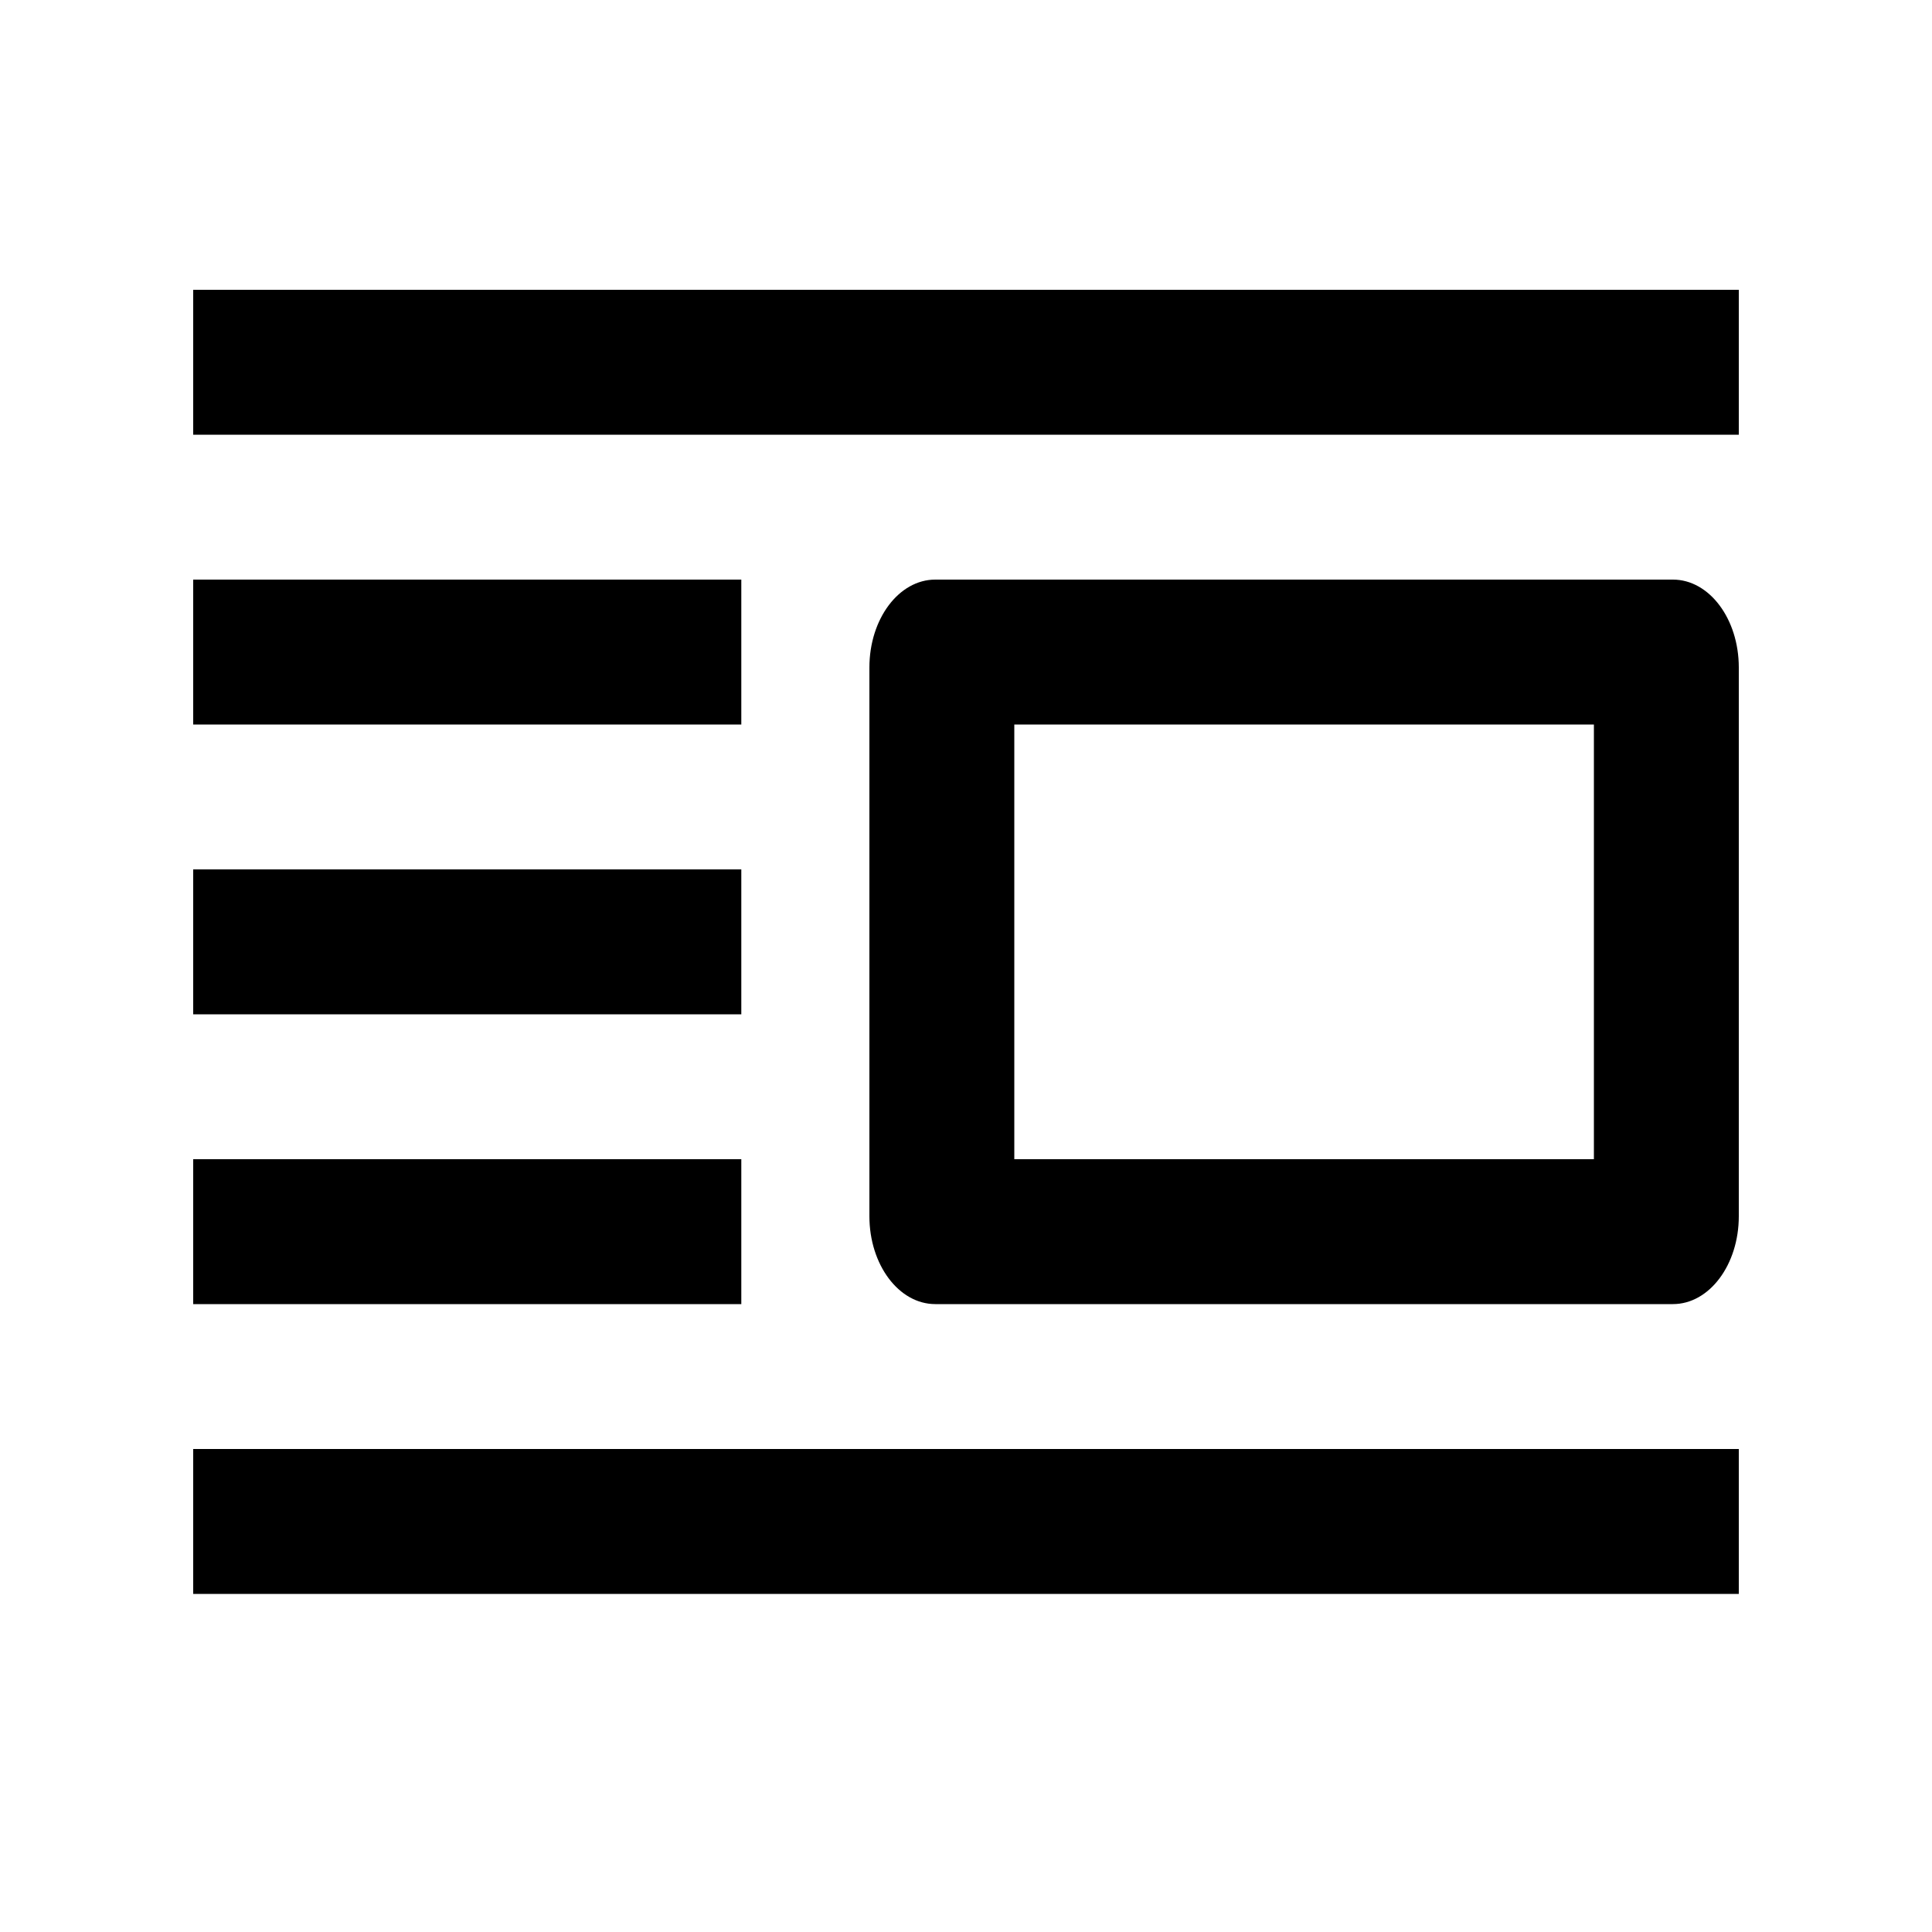
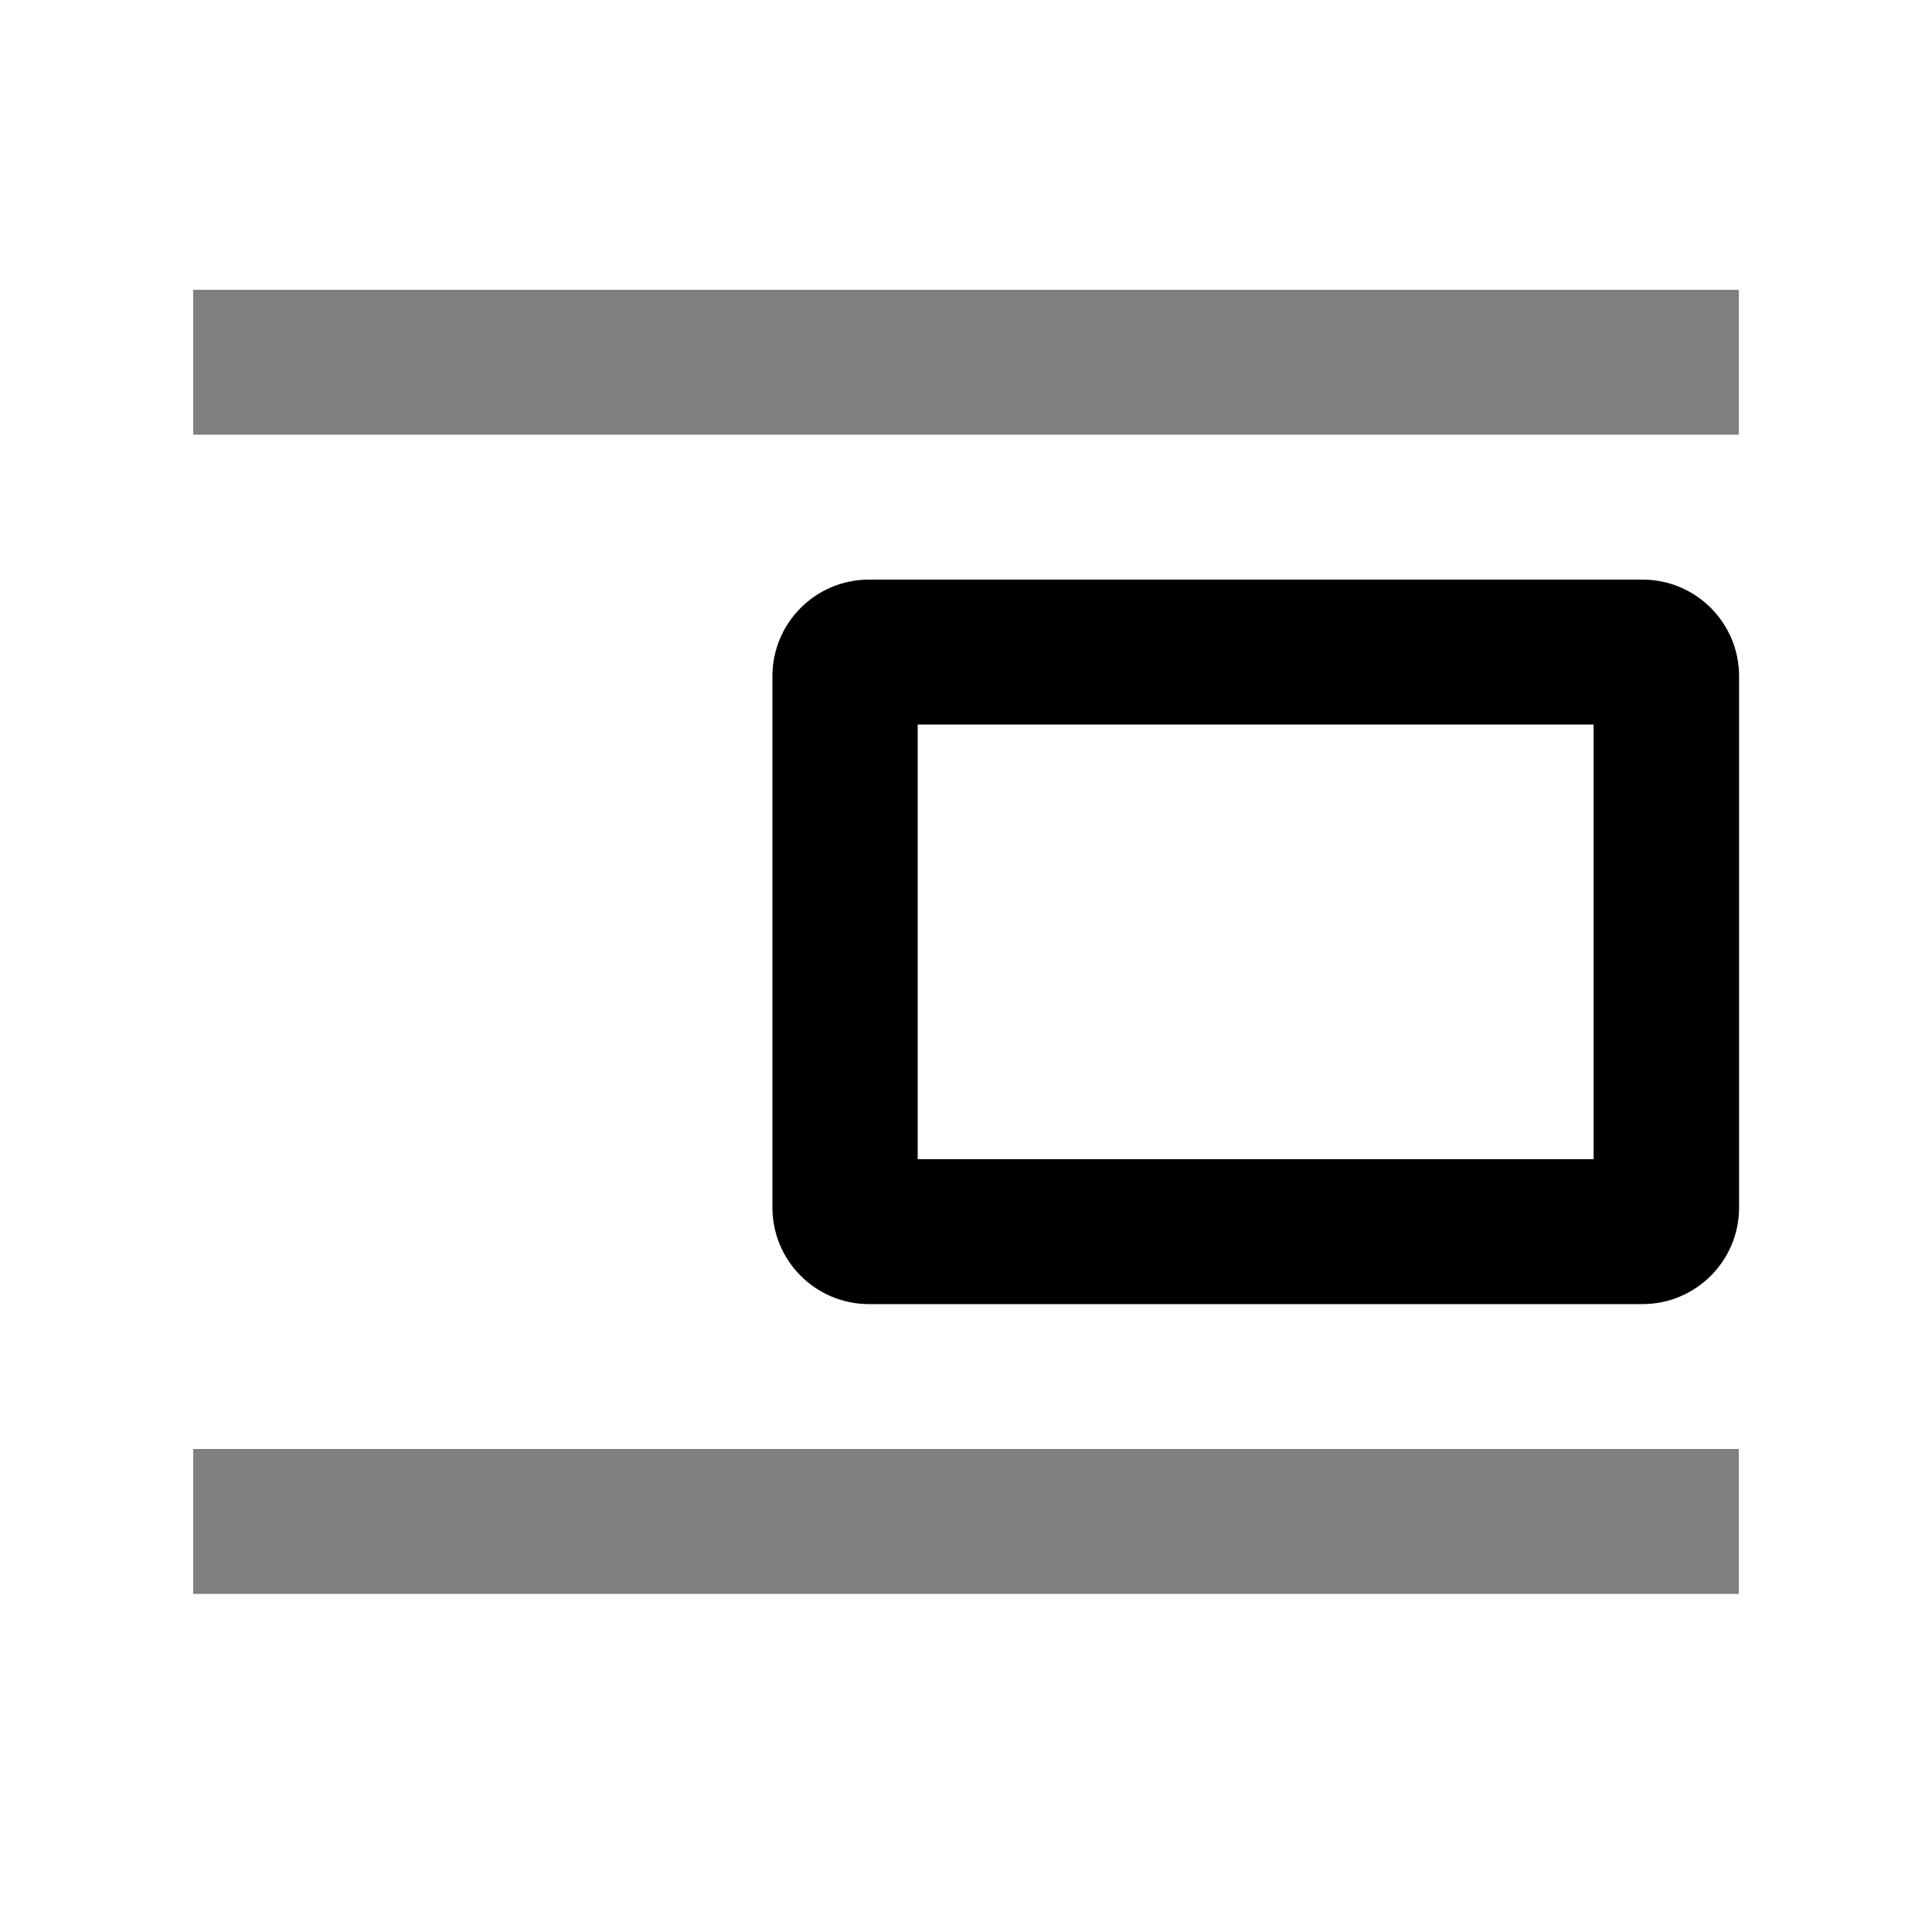
<svg xmlns="http://www.w3.org/2000/svg" viewBox="0 0 20 20">
-   <path d="M2 4.5V3h16v1.5zm0 3V6h5.674v1.5zm0 3V9h5.674v1.5zm0 3V12h5.674v1.5zm8.5-6V12h6V7.5h-6zM9.682 6h7.636c.377 0 .682.407.682.91v5.68c0 .503-.305.91-.682.91H9.682c-.377 0-.682-.407-.682-.91V6.91c0-.503.305-.91.682-.91zM2 16.5V15h16v1.5z" />
+   <path opacity=".5" d="M2 3h16v1.5H2zm0 12h16v1.5H2z" />
+   <path d="M18.003 7v5.5a1 1 0 0 1-1 1H8.996a1 1 0 0 1-1-1V7a1 1 0 0 1 1-1h8.007a1 1 0 0 1 1 1zm-1.506.5H9.5V12h6.997V7.5z" />
</svg>
